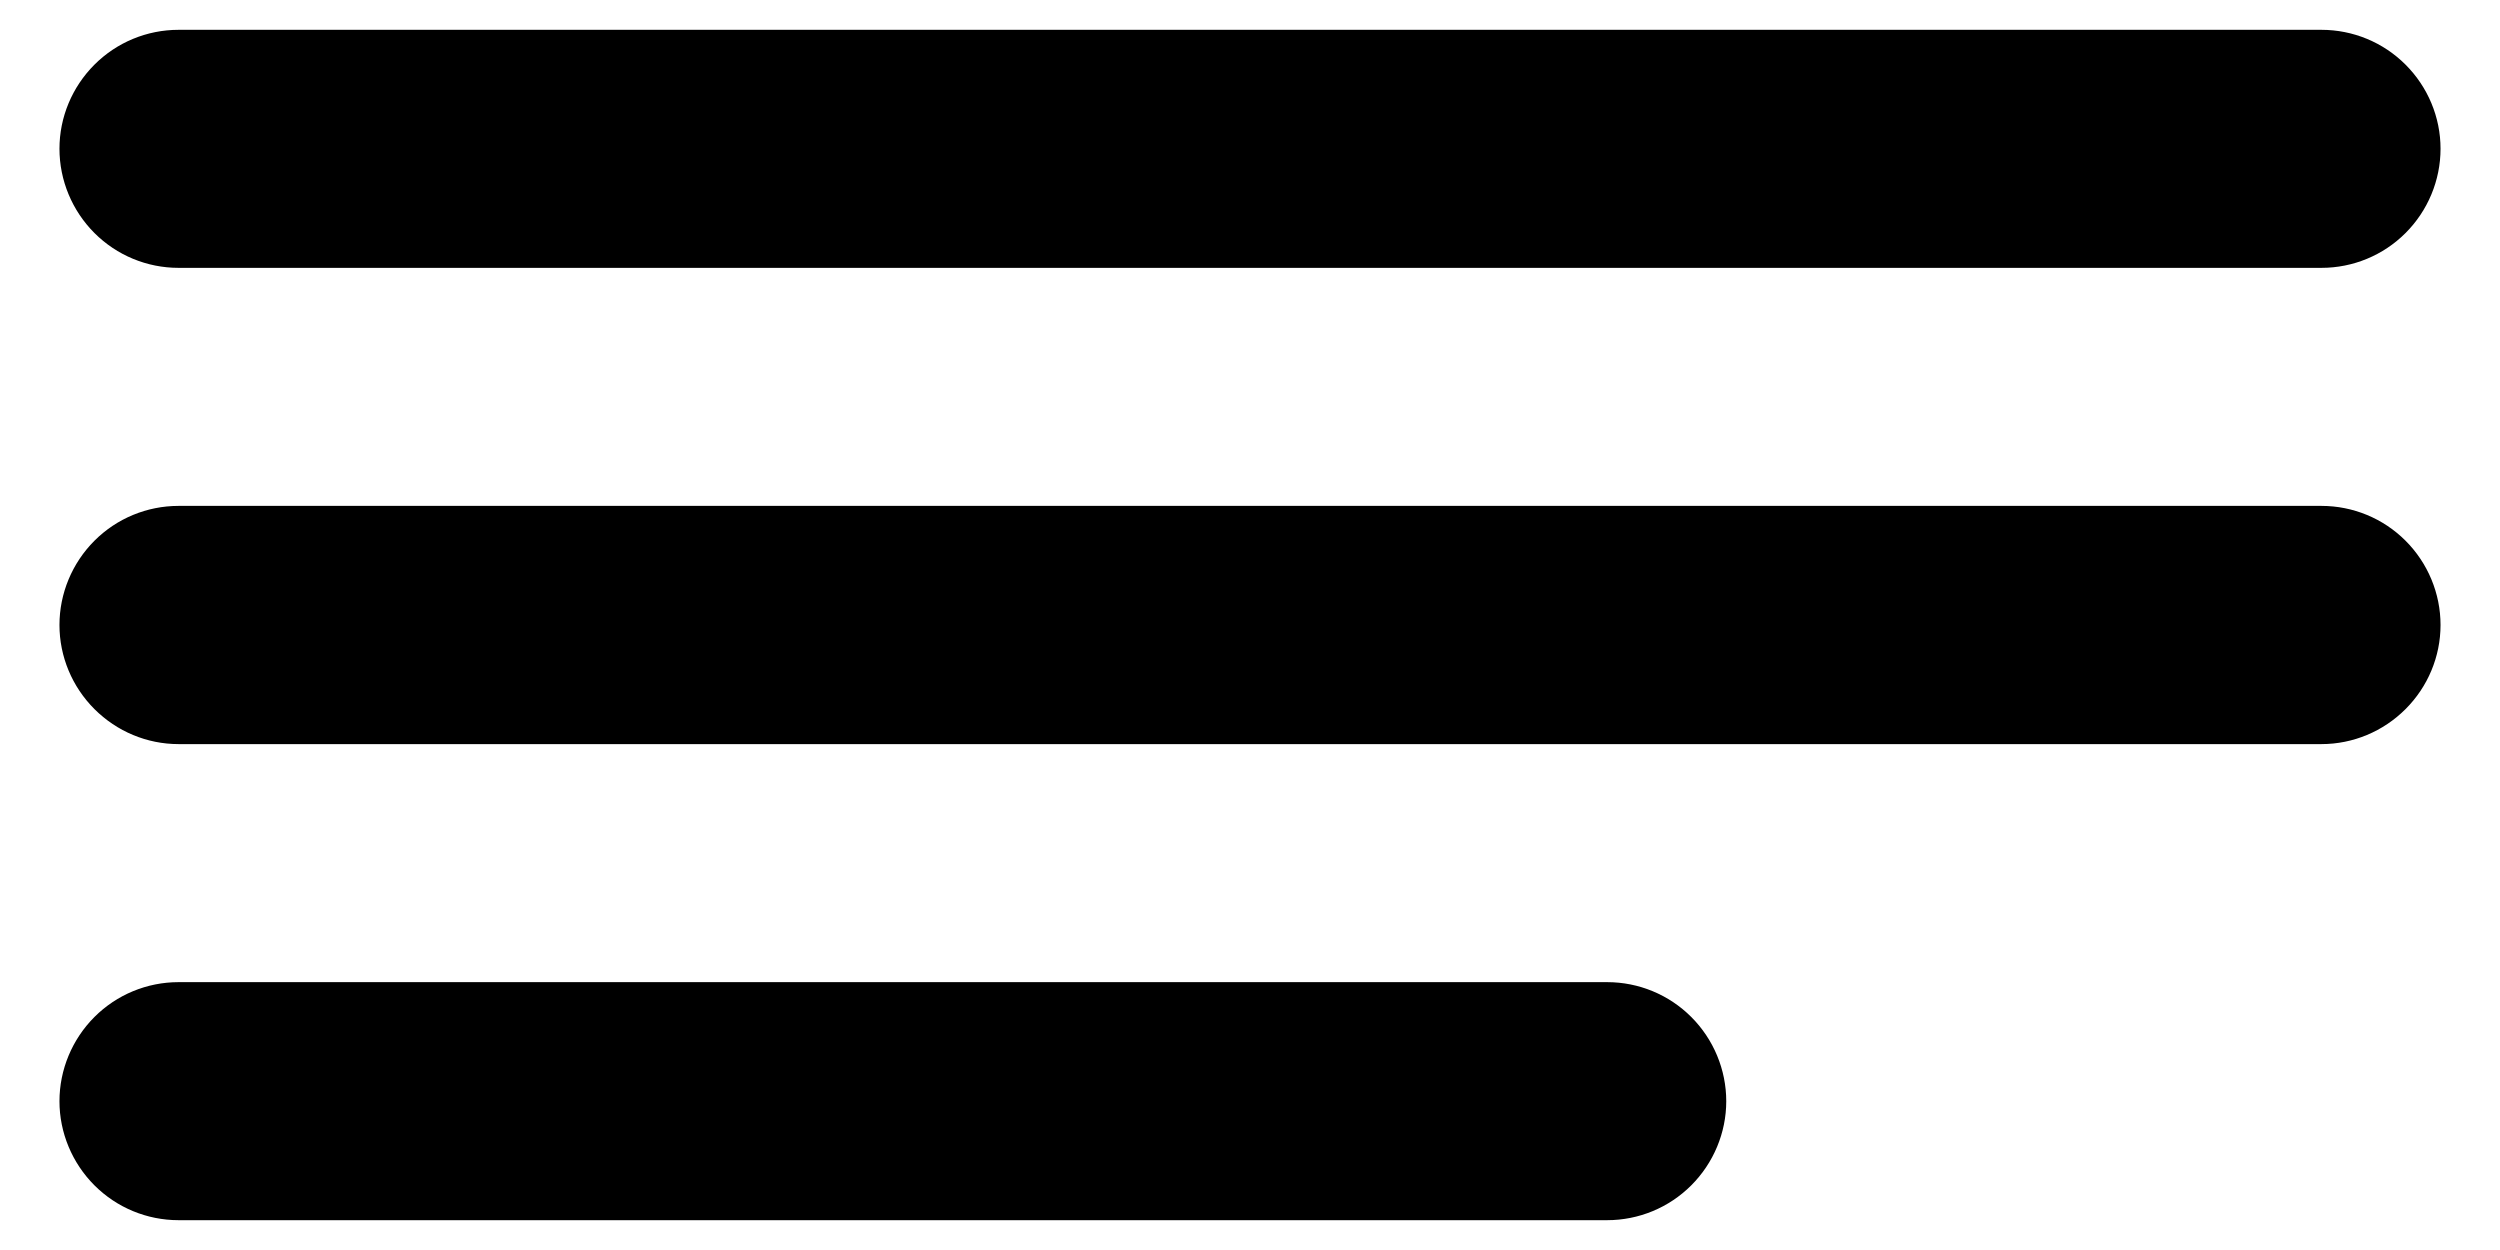
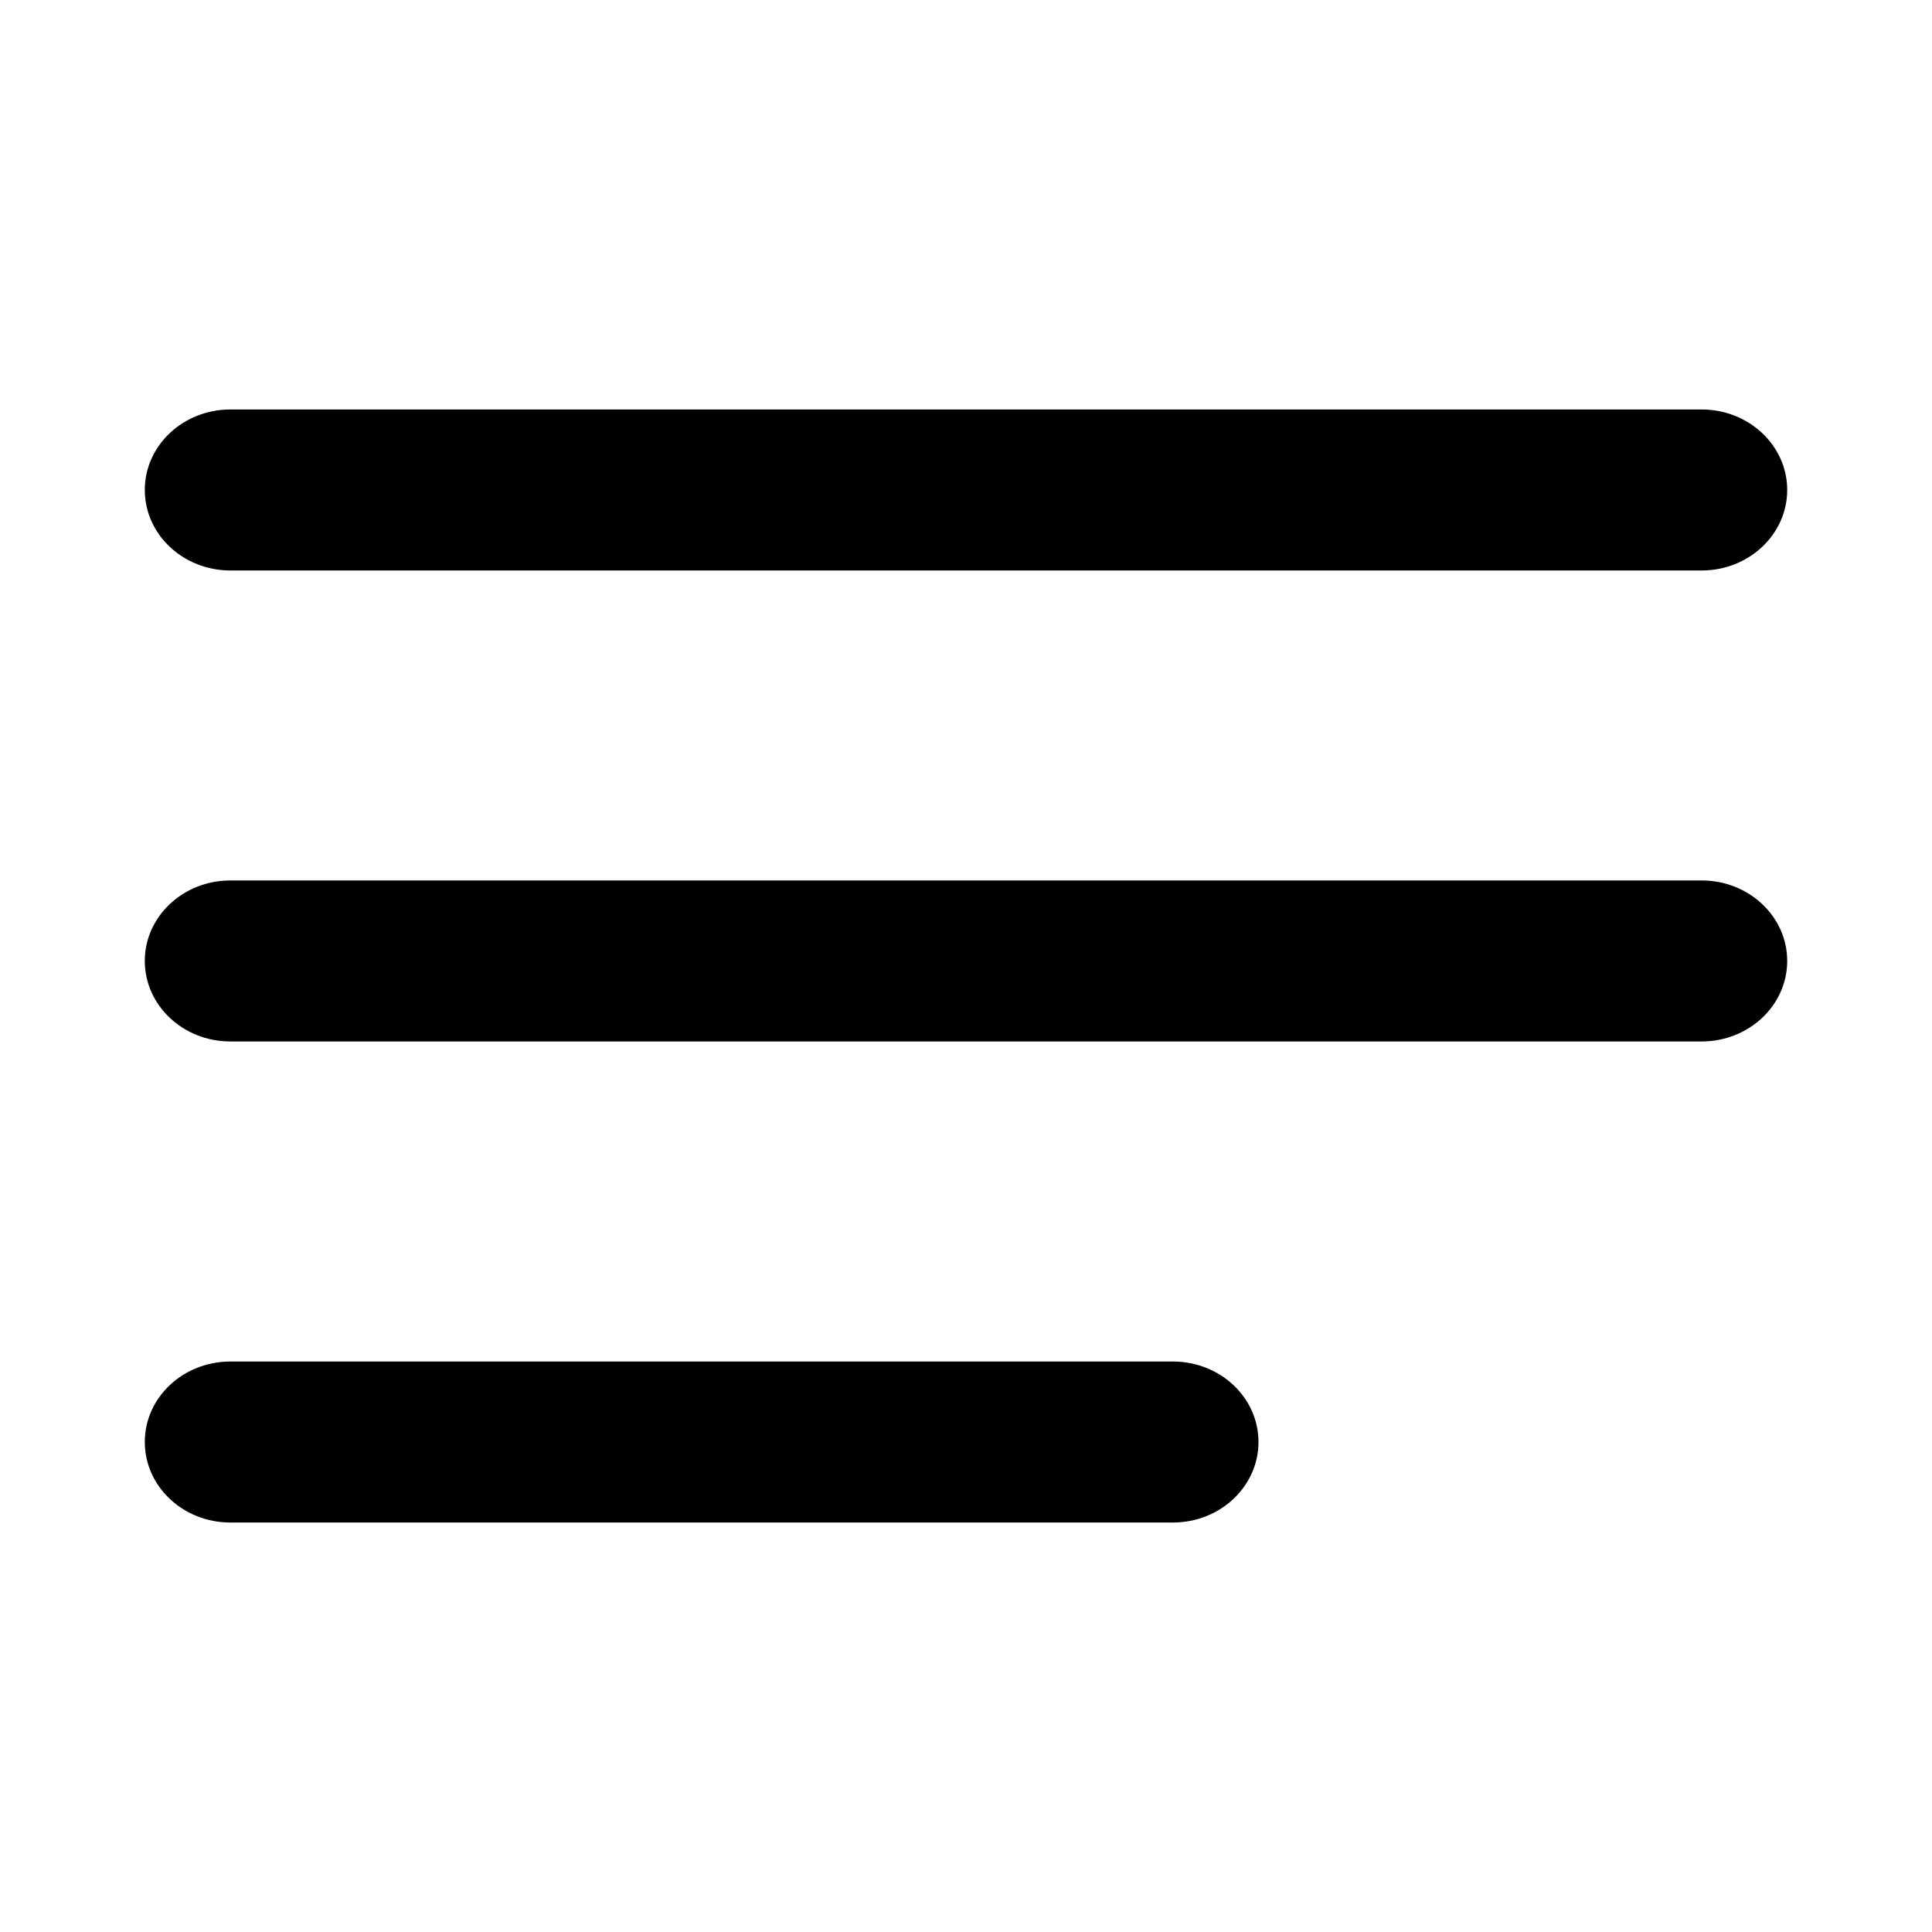
- <svg xmlns="http://www.w3.org/2000/svg" width="14" height="7" viewBox="0 0 14 7">
-   <path d="M0.333 0.833C0.333 0.656 0.404 0.487 0.529 0.362C0.654 0.237 0.823 0.167 1 0.167H13C13.177 0.167 13.346 0.237 13.471 0.362C13.596 0.487 13.667 0.656 13.667 0.833C13.667 1.01 13.596 1.18 13.471 1.305C13.346 1.43 13.177 1.5 13 1.5H1C0.823 1.5 0.654 1.43 0.529 1.305C0.404 1.18 0.333 1.01 0.333 0.833ZM0.333 3.5C0.333 3.323 0.404 3.153 0.529 3.028C0.654 2.903 0.823 2.833 1 2.833H13C13.177 2.833 13.346 2.903 13.471 3.028C13.596 3.153 13.667 3.323 13.667 3.5C13.667 3.677 13.596 3.846 13.471 3.971C13.346 4.096 13.177 4.167 13 4.167H1C0.823 4.167 0.654 4.096 0.529 3.971C0.404 3.846 0.333 3.677 0.333 3.5ZM1 5.5C0.823 5.5 0.654 5.57 0.529 5.695C0.404 5.82 0.333 5.99 0.333 6.167C0.333 6.343 0.404 6.513 0.529 6.638C0.654 6.763 0.823 6.833 1 6.833H9C9.177 6.833 9.346 6.763 9.471 6.638C9.596 6.513 9.667 6.343 9.667 6.167C9.667 5.99 9.596 5.82 9.471 5.695C9.346 5.57 9.177 5.5 9 5.5H1Z" />
+ <svg xmlns="http://www.w3.org/2000/svg" viewBox="0 0 18 18" fill="none">
+   <path fill-rule="evenodd" clip-rule="evenodd" d="M1.349 4.565C1.349 4.151 1.706 3.815 2.146 3.815H15.854C16.294 3.815 16.651 4.151 16.651 4.565C16.651 4.979 16.294 5.315 15.854 5.315H2.146C1.706 5.315 1.349 4.979 1.349 4.565ZM1.349 8.953C1.349 8.539 1.706 8.203 2.146 8.203H15.854C16.294 8.203 16.651 8.539 16.651 8.953C16.651 9.367 16.294 9.703 15.854 9.703H2.146C1.706 9.703 1.349 9.367 1.349 8.953ZM1.349 13.435C1.349 13.02 1.706 12.685 2.146 12.685H10.928C11.368 12.685 11.725 13.02 11.725 13.435C11.725 13.849 11.368 14.185 10.928 14.185H2.146C1.706 14.185 1.349 13.849 1.349 13.435Z" fill="currentColor" />
</svg>
